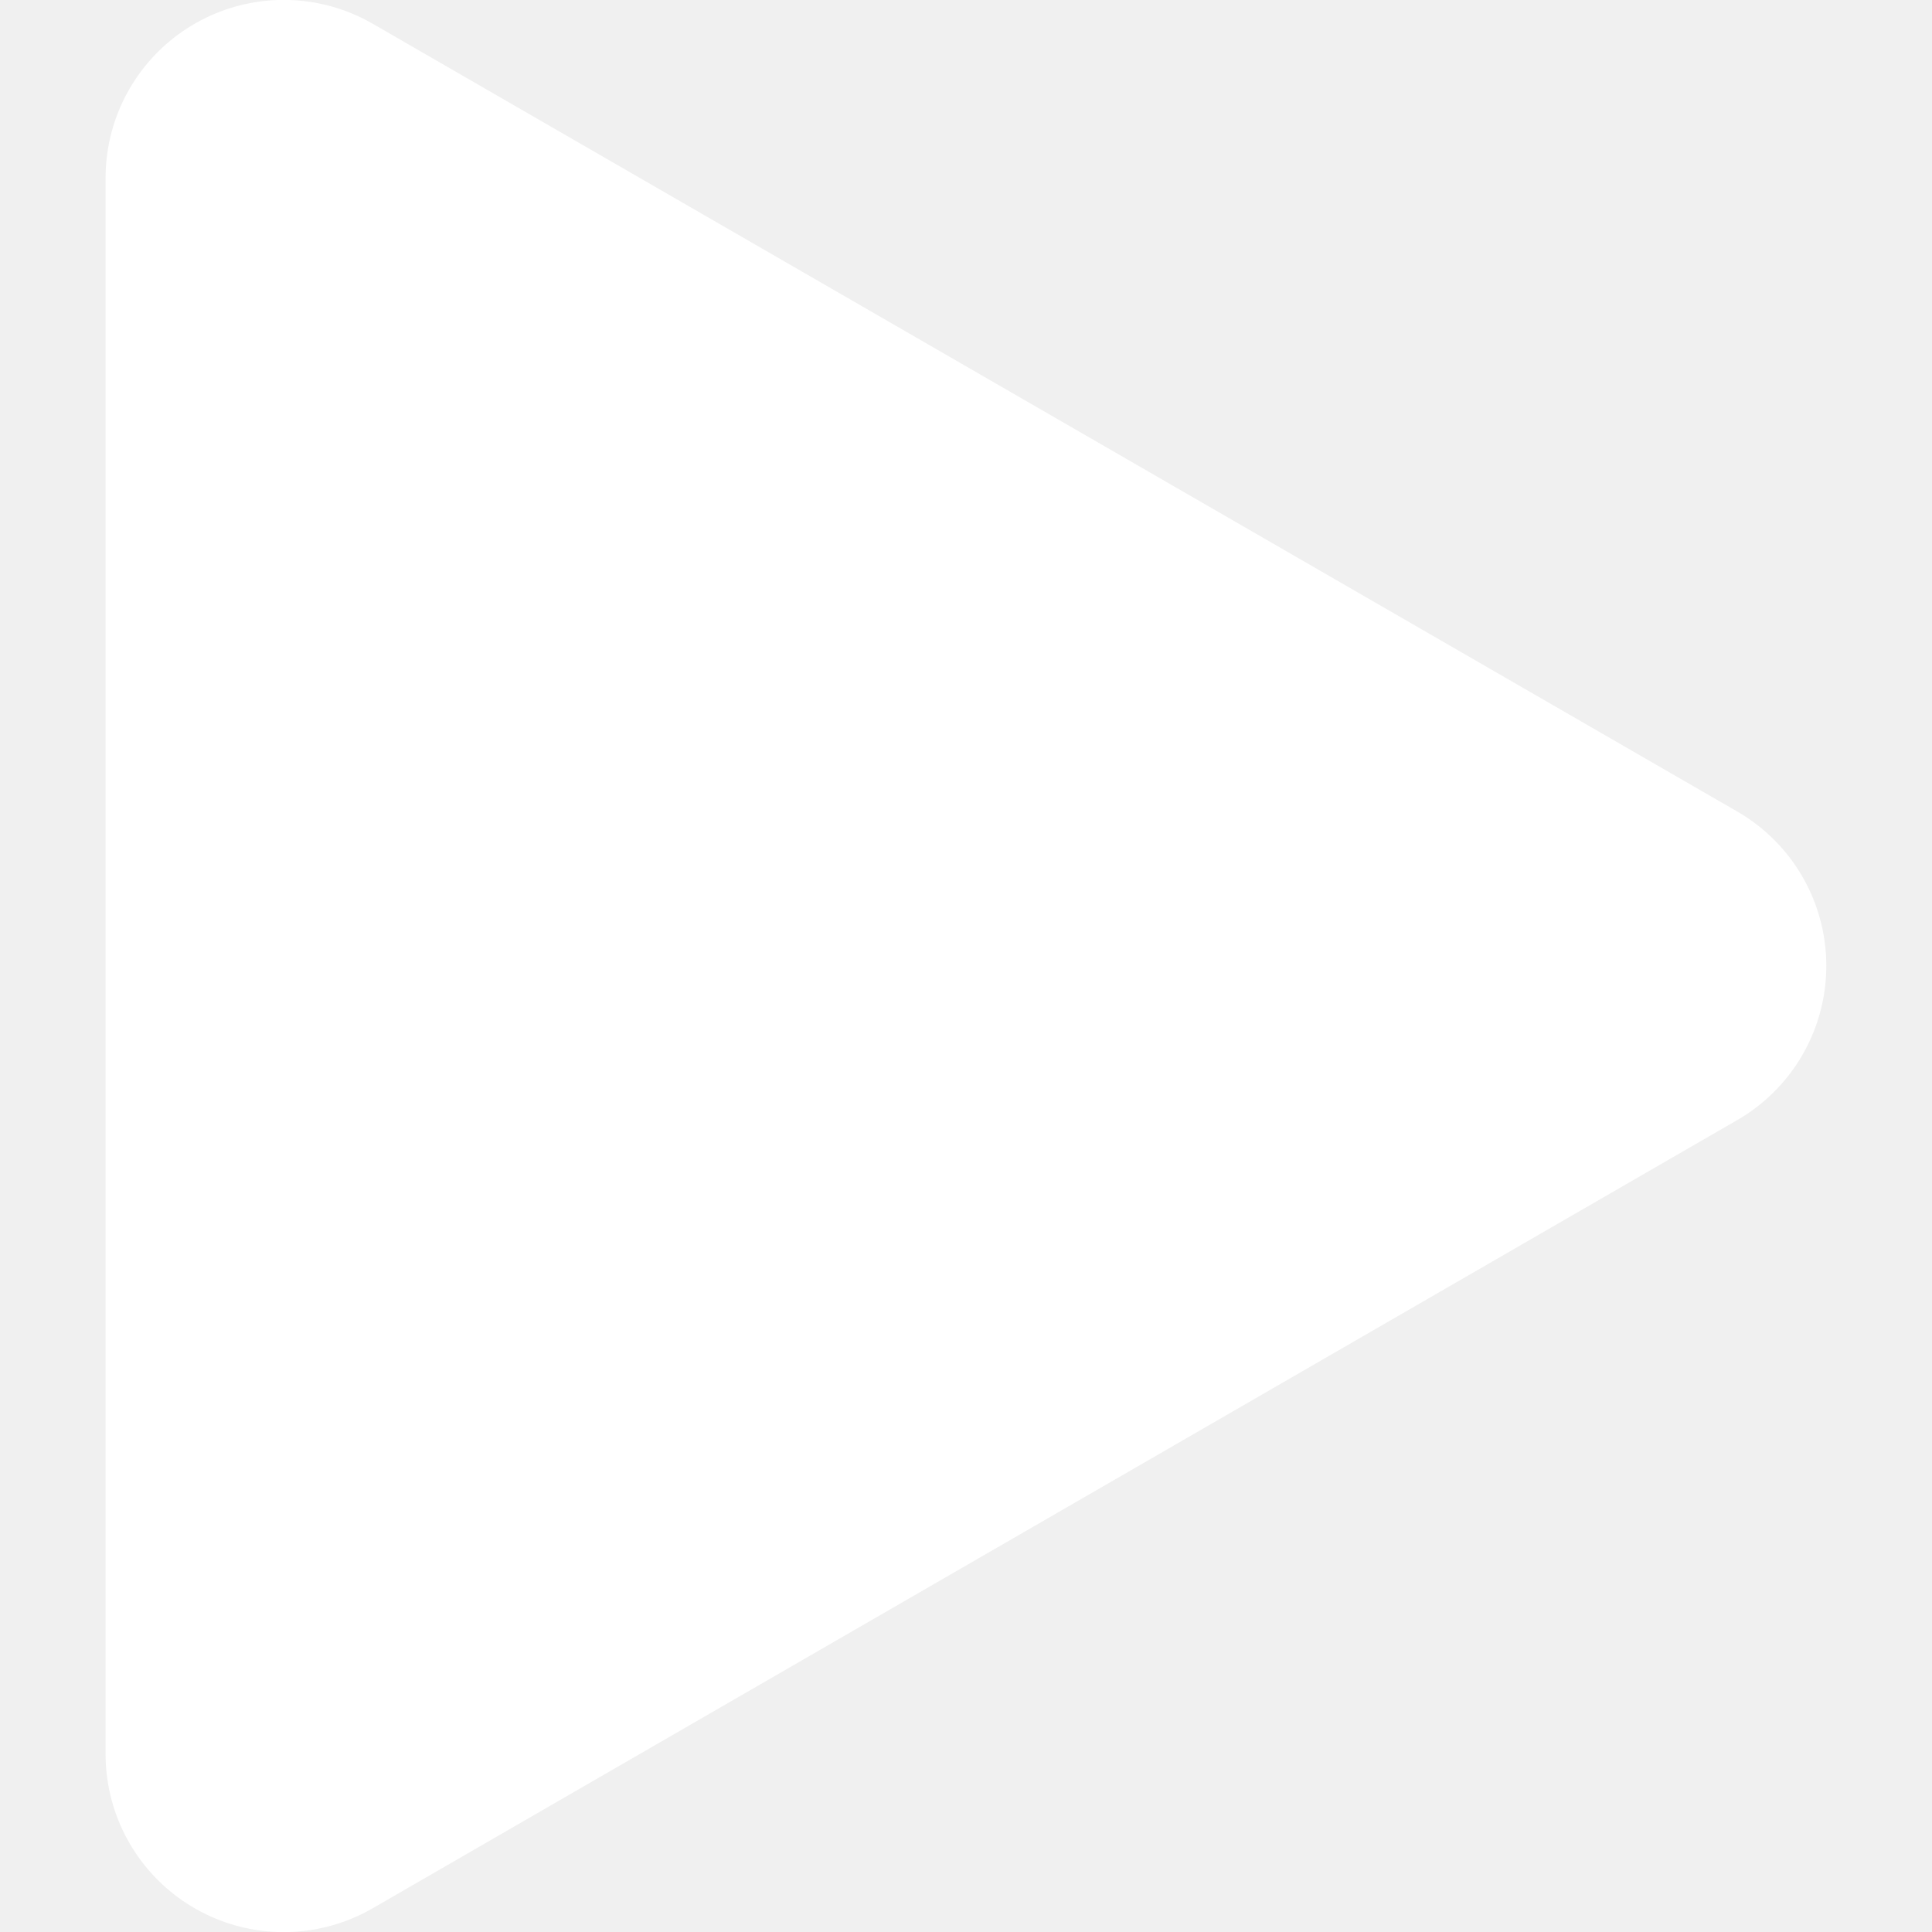
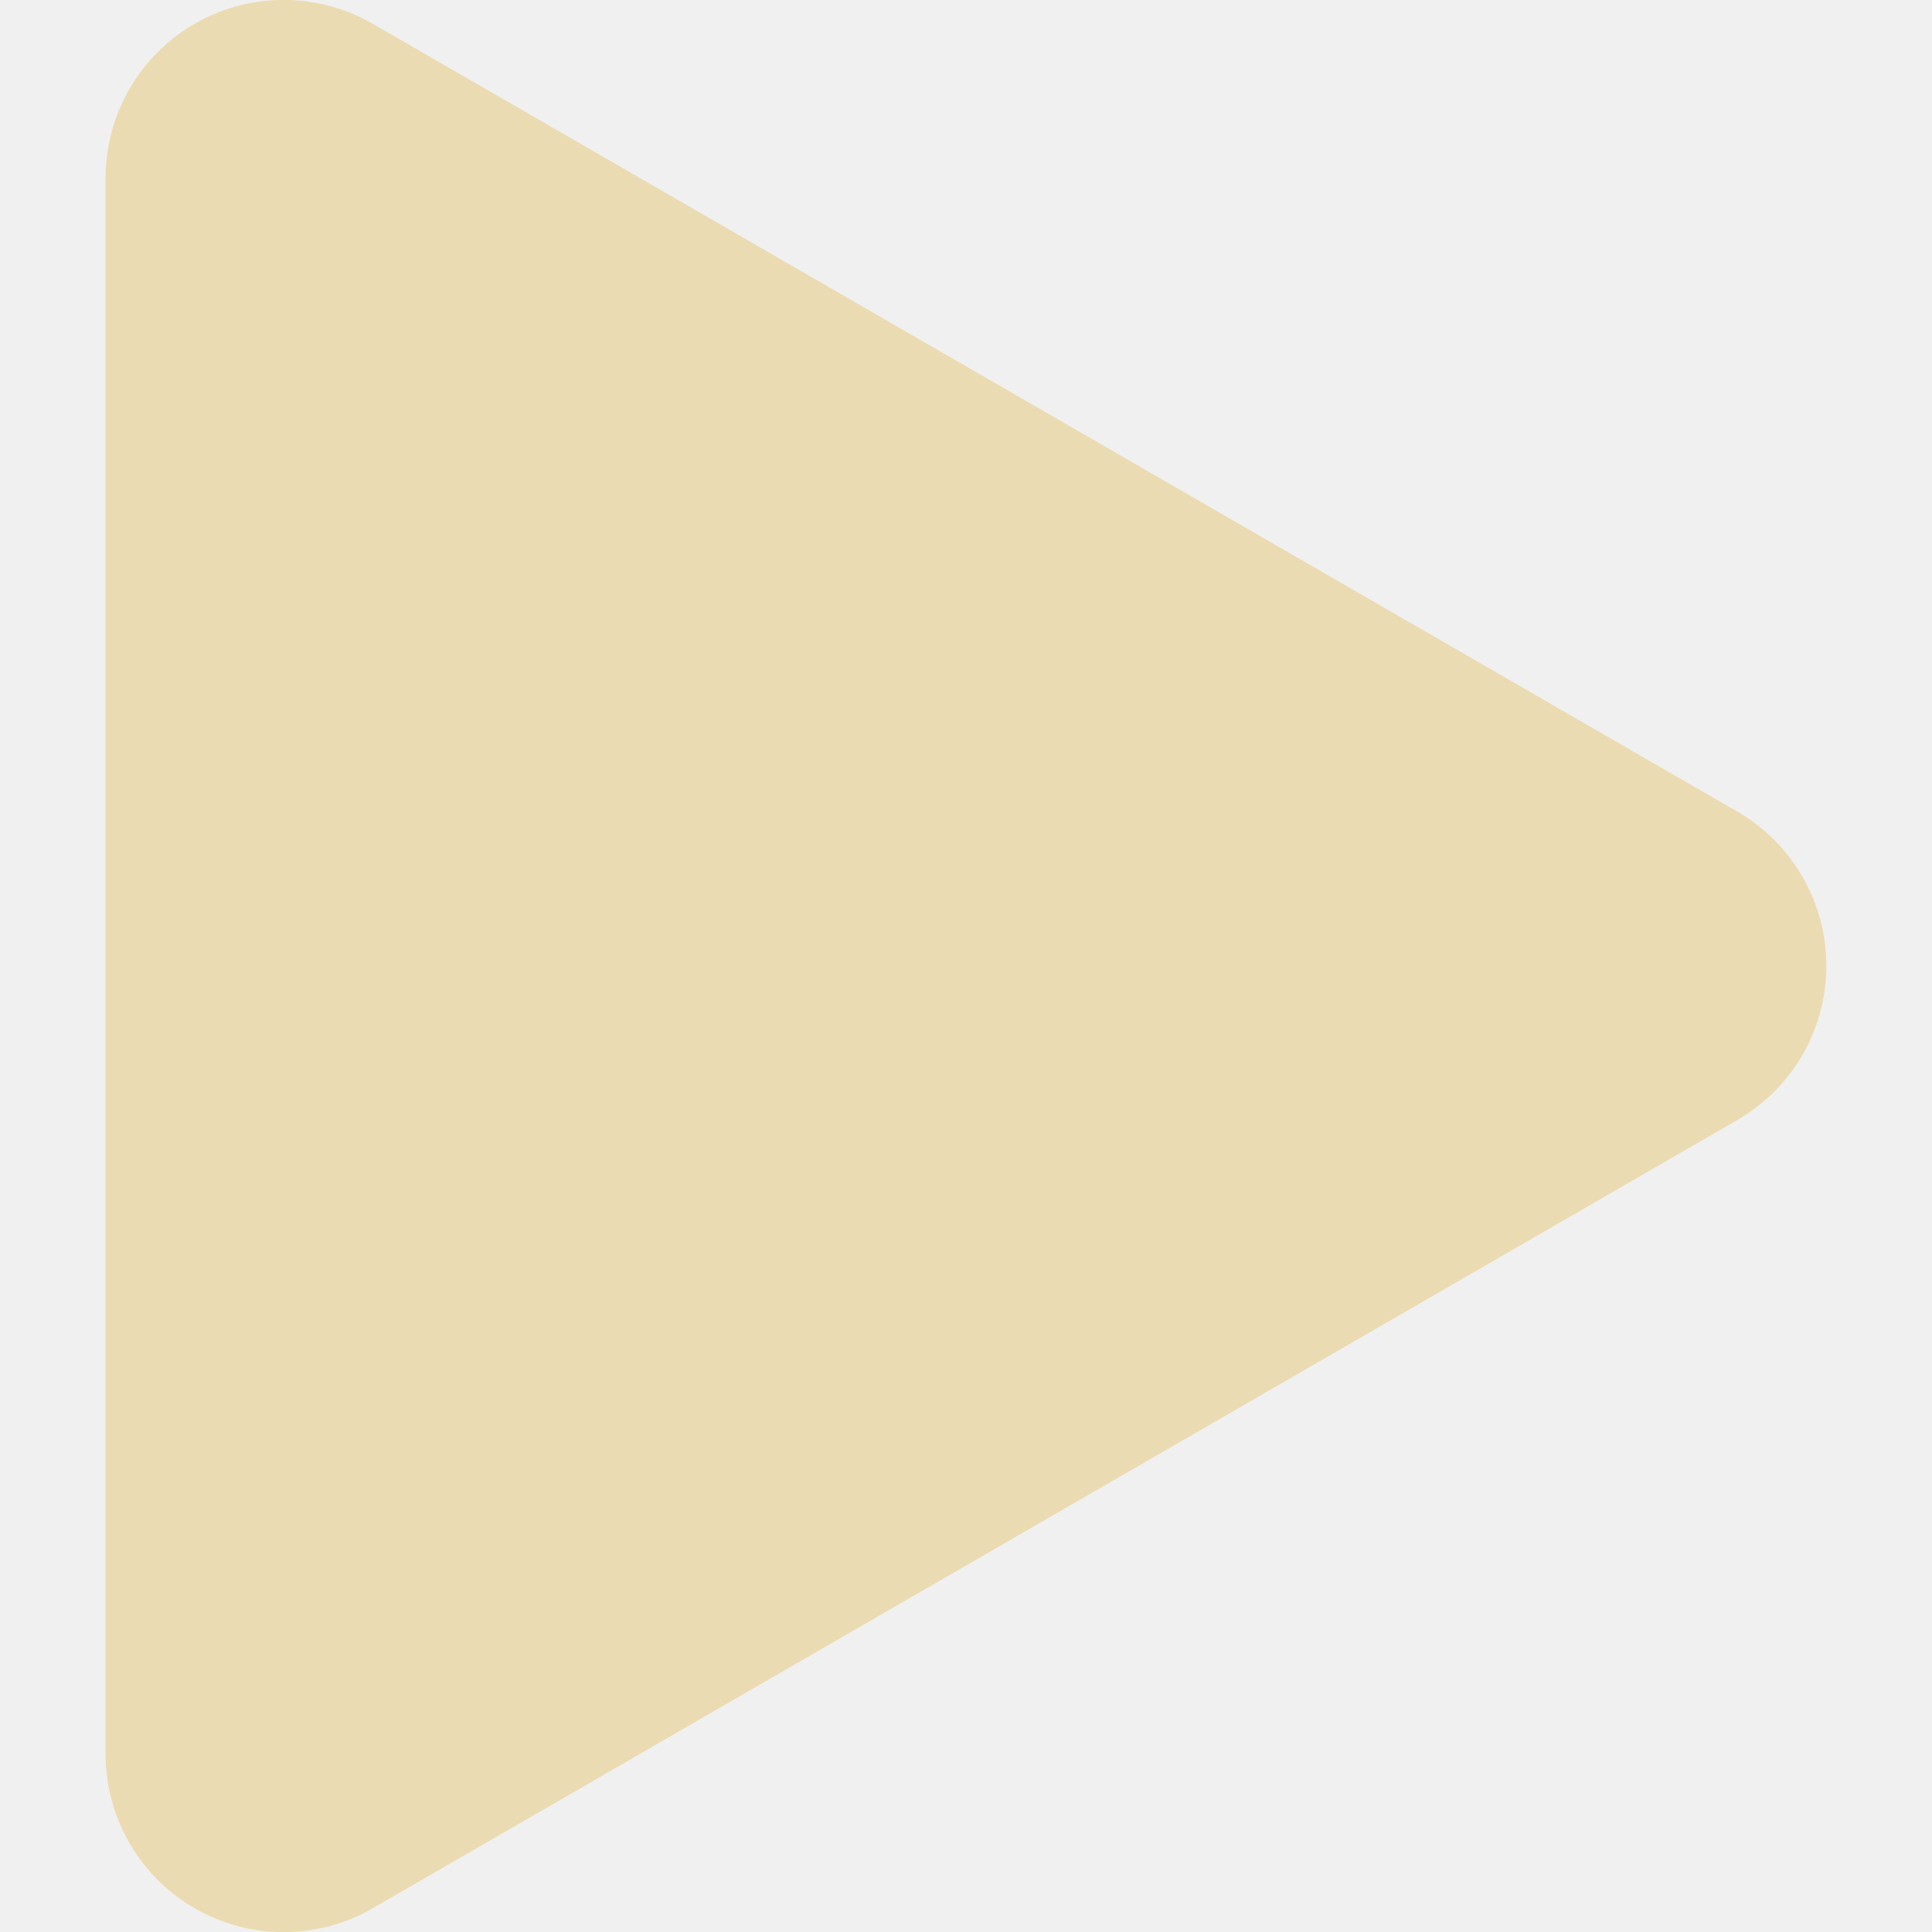
<svg xmlns="http://www.w3.org/2000/svg" xmlns:xlink="http://www.w3.org/1999/xlink" width="32" height="32" viewBox="0 0 8.467 8.467" version="1.1" id="svg5">
  <defs id="defs2">
    <linearGradient id="linearGradient8051">
      <stop style="stop-color:#ffffff;stop-opacity:1;" offset="0" id="stop8047" />
      <stop style="stop-color:#ffffff;stop-opacity:0;" offset="1" id="stop8049" />
    </linearGradient>
    <rect x="70.882" y="34.797" width="332.503" height="101.813" id="rect113" />
    <linearGradient xlink:href="#linearGradient8051" id="linearGradient8053" x1="71.315" y1="41.431" x2="95.699" y2="41.431" gradientUnits="userSpaceOnUse" />
  </defs>
  <g id="layer1">
    <path style="fill:#ffffff;fill-opacity:1;stroke-width:0.272" d="M 116.578,-22.893 142.01,2.067" id="path1788-6" />
-     <path style="fill:#ffffff;fill-opacity:1;stroke:#ffffff;stroke-width:0.861;stroke-linecap:round;stroke-linejoin:round;stroke-miterlimit:0;stroke-dasharray:none;stroke-opacity:1" id="path5771" d="M 31.478,4.022 28.18,5.927 V 2.118 Z" transform="matrix(1.813224,0,0,1.813251,-49.85343,-3.060299)" />
+     <path style="fill:#ebdbb2;fill-opacity:1;stroke:#ebdbb2;stroke-width:0.861;stroke-linecap:round;stroke-linejoin:round;stroke-miterlimit:0;stroke-dasharray:none;stroke-opacity:1" id="path5771" d="M 31.478,4.022 28.18,5.927 V 2.118 Z" transform="matrix(1.813224,0,0,1.813251,-49.85343,-3.060299)" />
  </g>
</svg>
